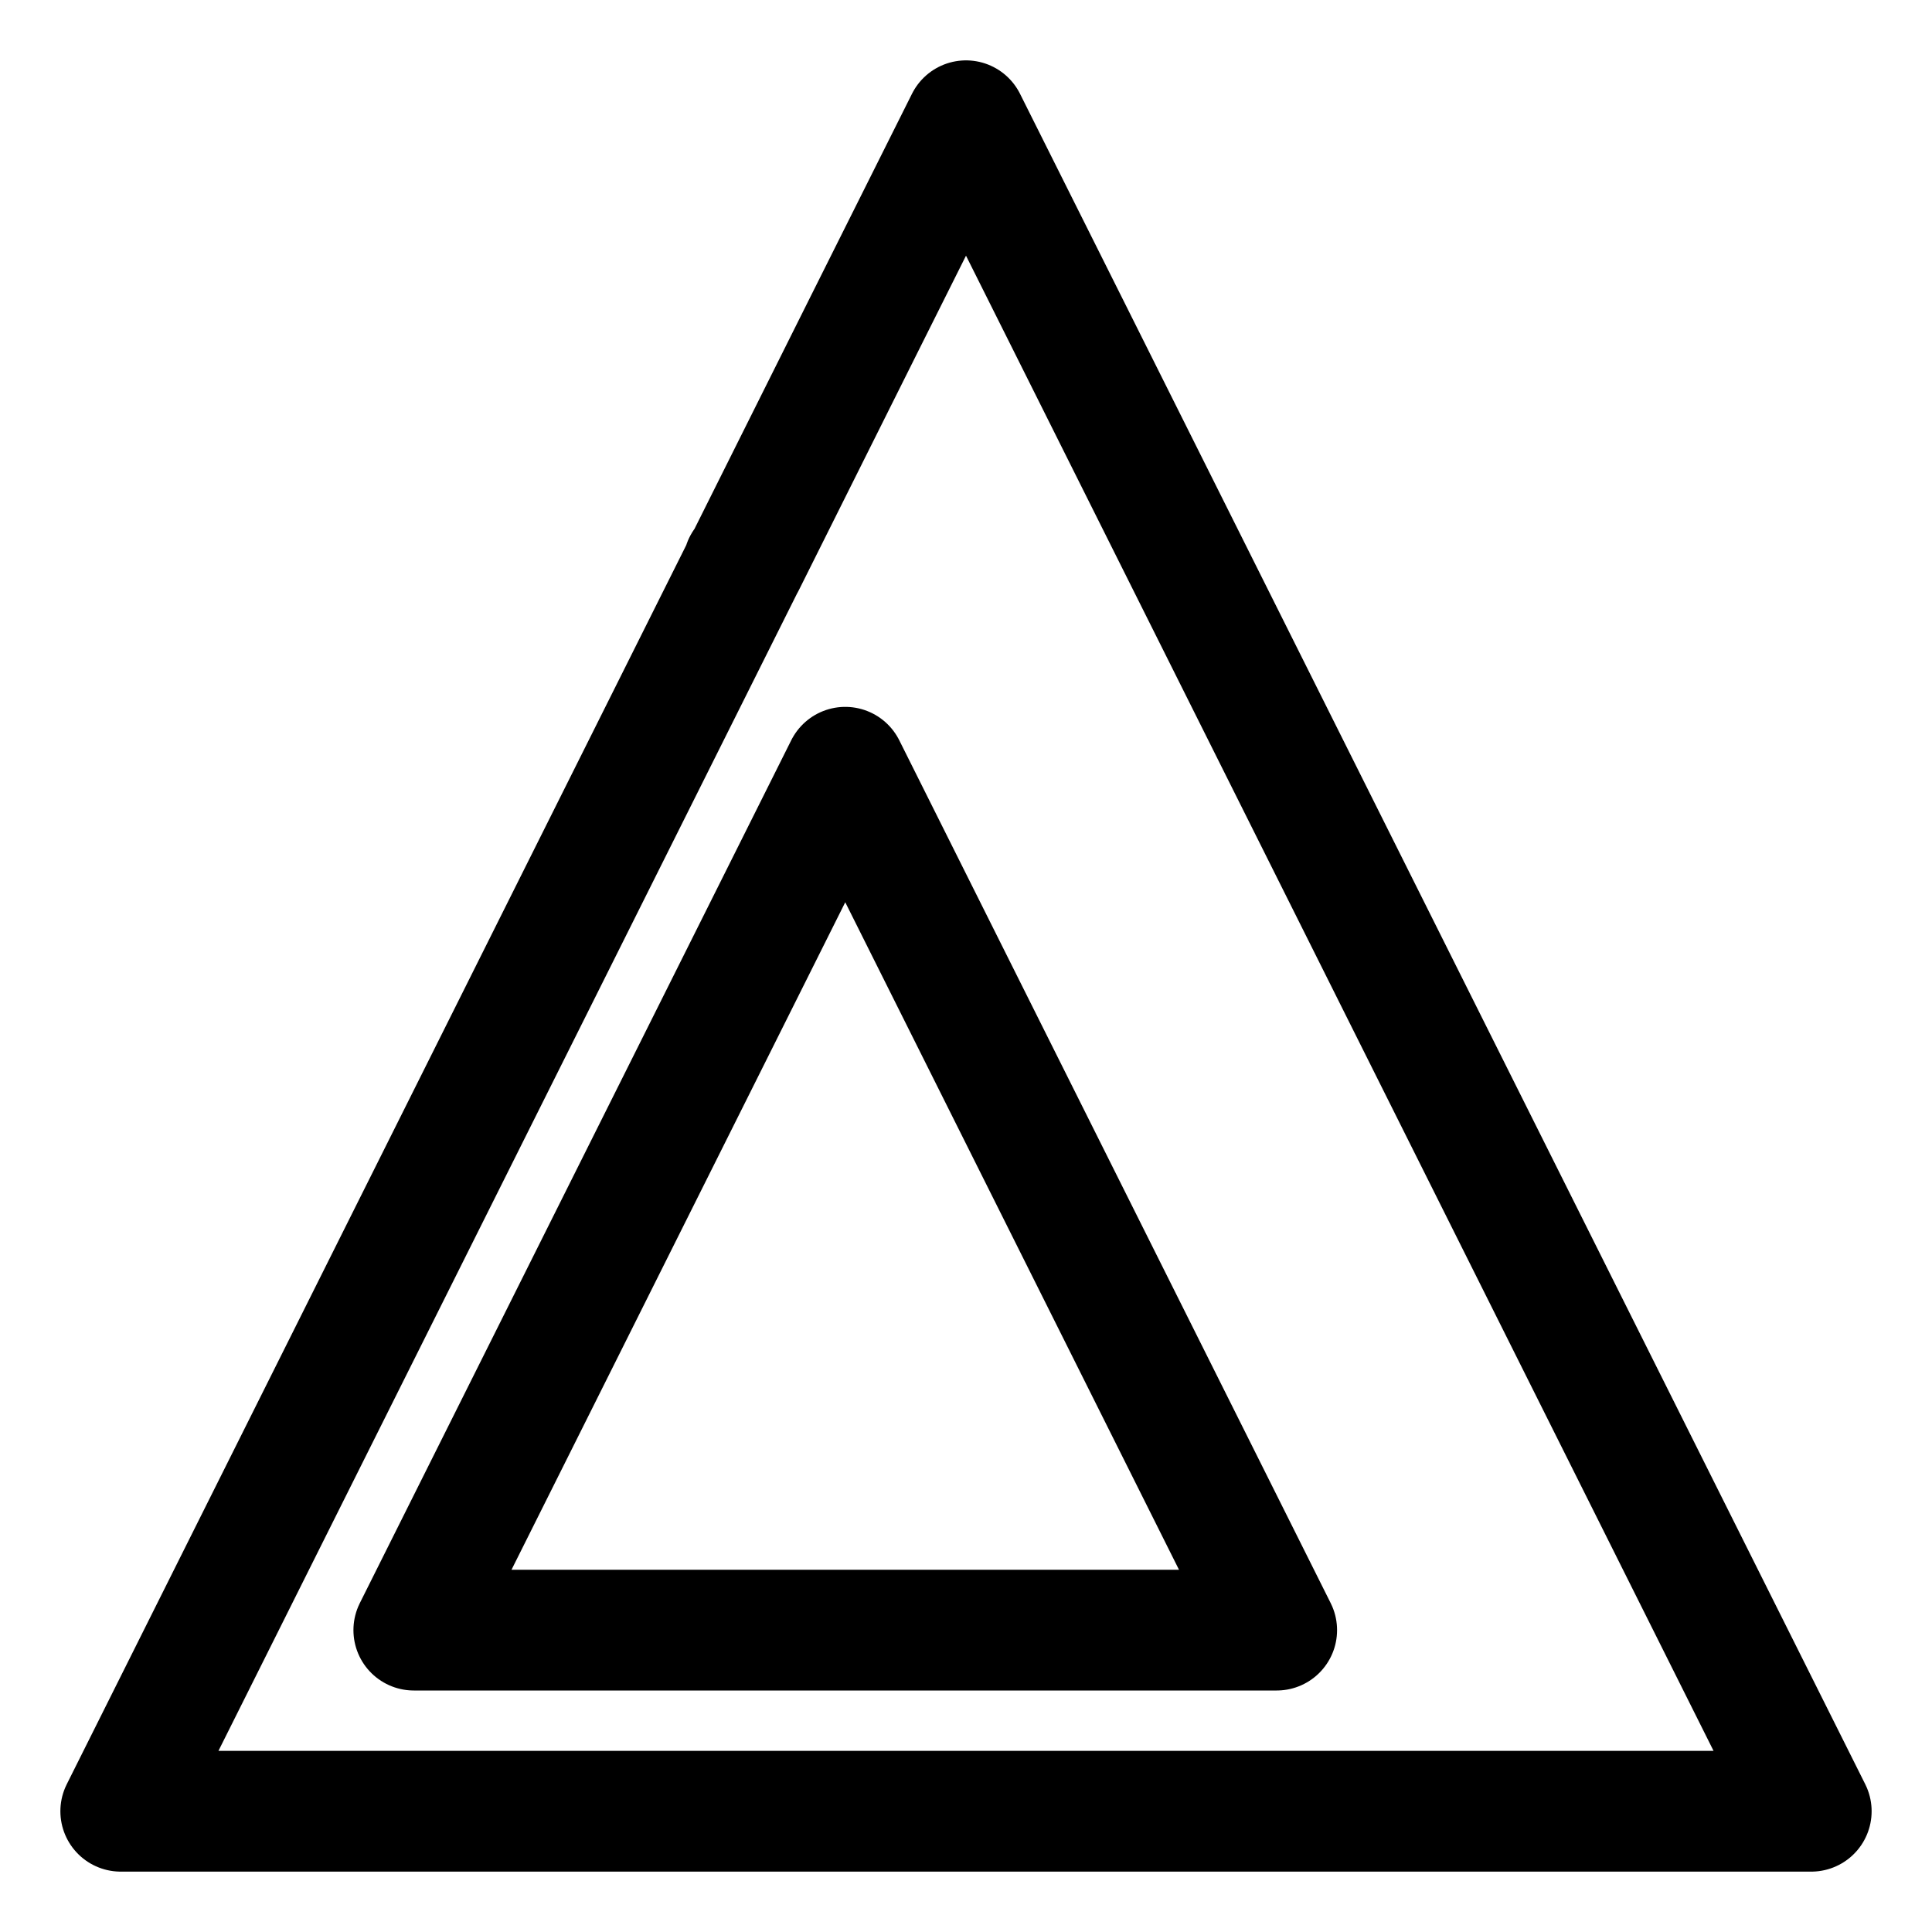
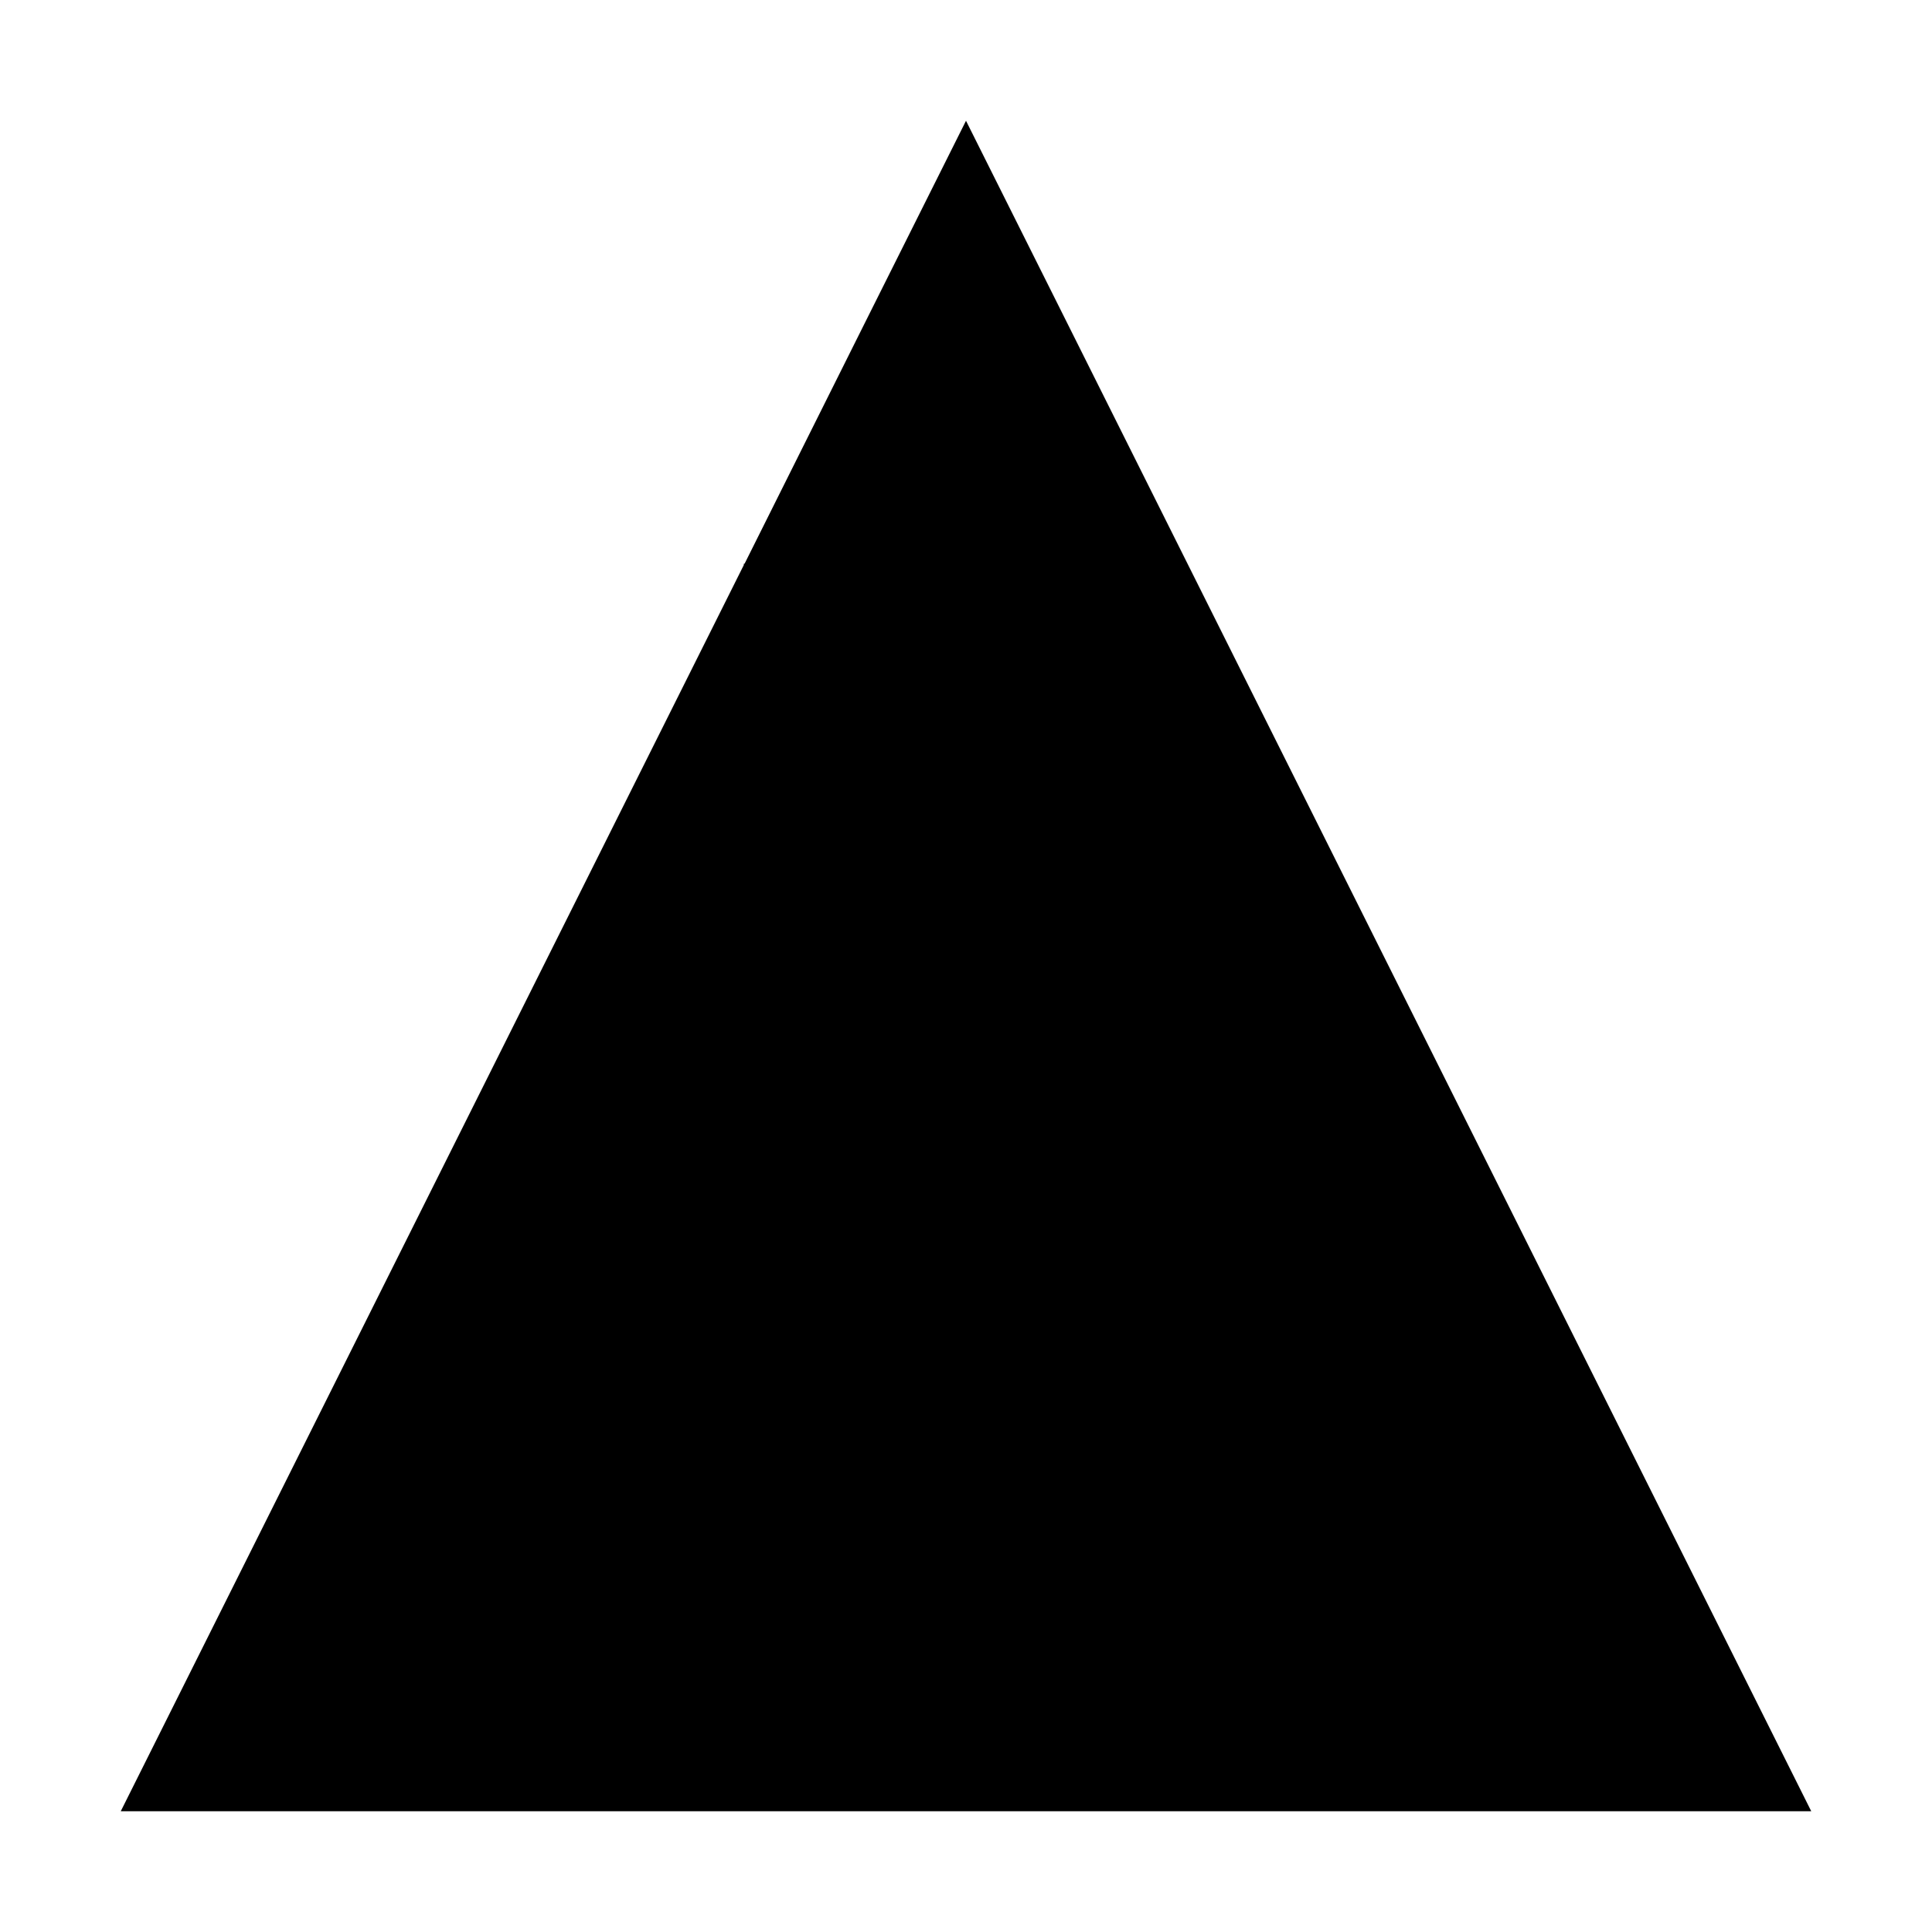
- <svg xmlns="http://www.w3.org/2000/svg" width="16" height="16" viewBox="0 0 16 16" fill="none" stroke="currentColor" stroke-linejoin="round">
-   <path d="M2.677 15H1L1.75 13.5L6.161 4.677L6.158 4.671L6.167 4.667L7.161 2.677L8 1L8.839 2.677L14.25 13.5L15 15H13.323H2.677ZM7 6.354L10.573 13.5H3.427L7 6.354Z" />
+ <svg height="16" stroke-linejoin="round" viewBox="0 0 16 16" width="16">
+   <path d="M2.677 15H1L1.75 13.5L6.161 4.677L6.158 4.671L6.167 4.667L7.161 2.677L8 1L8.839 2.677L14.25 13.5L15 15H13.323H2.677ZM7 6.354L10.573 13.5H3.427L7 6.354Z" fill="currentColor" />
</svg>
